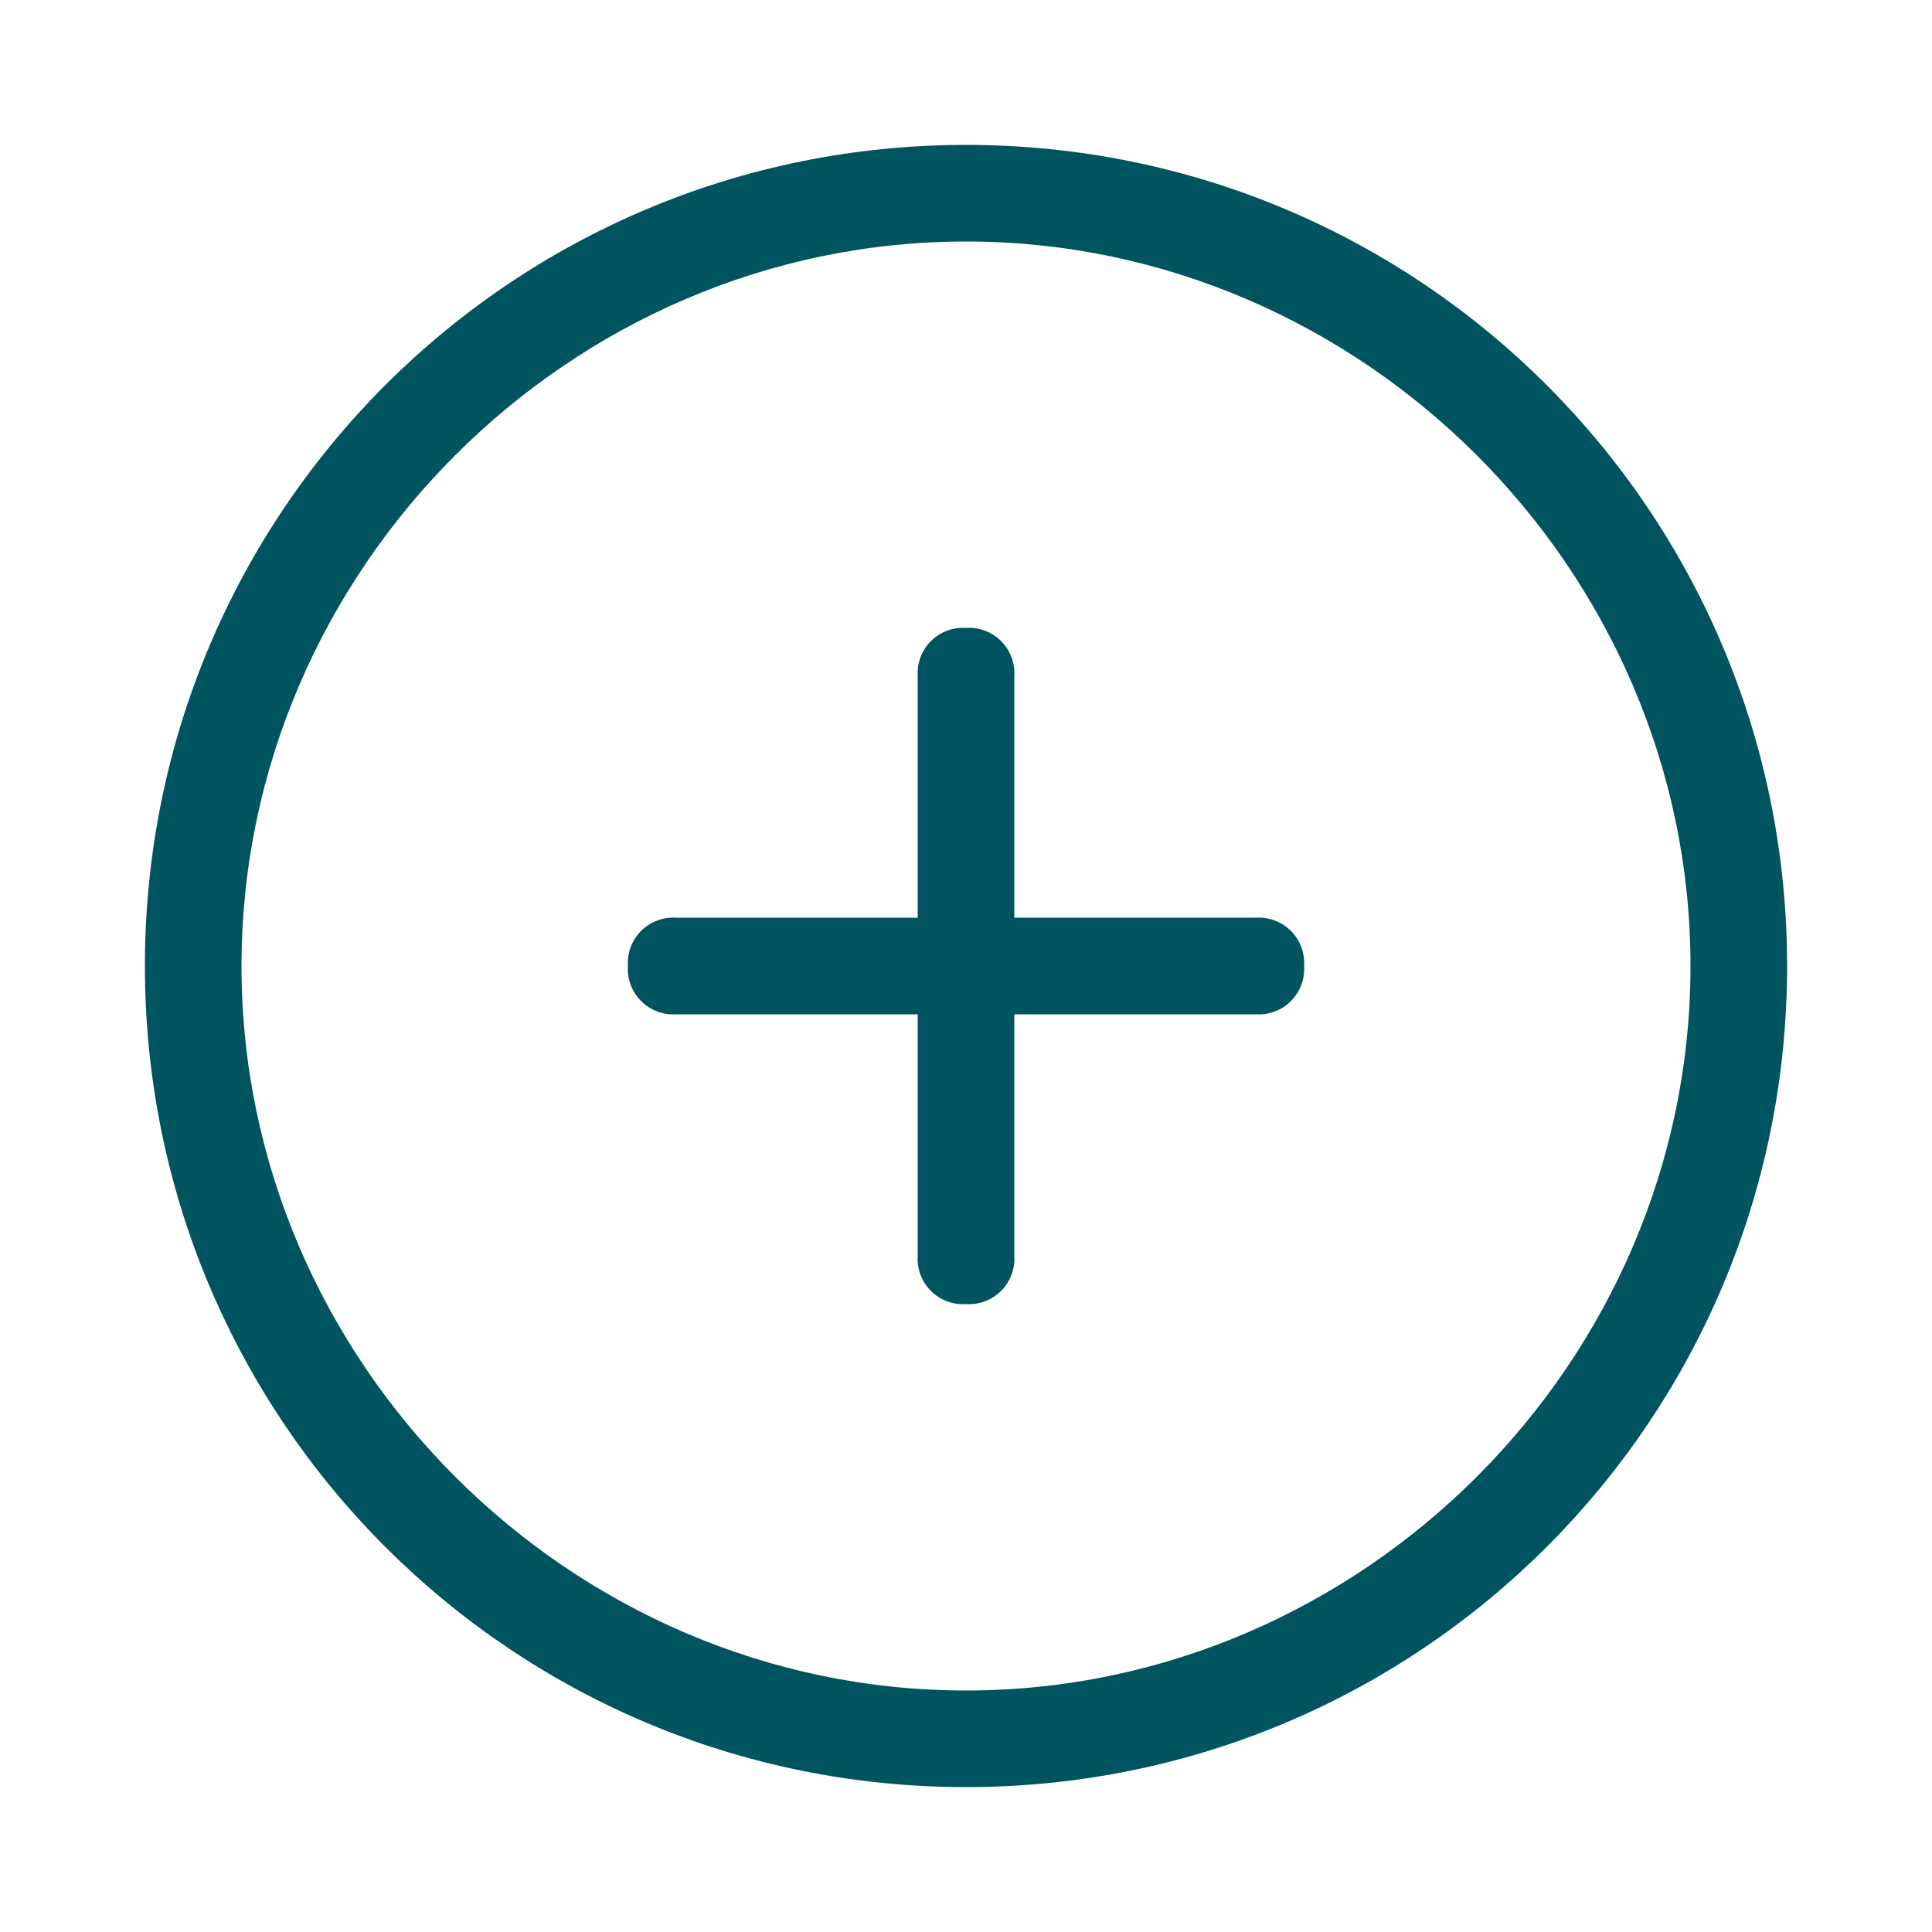
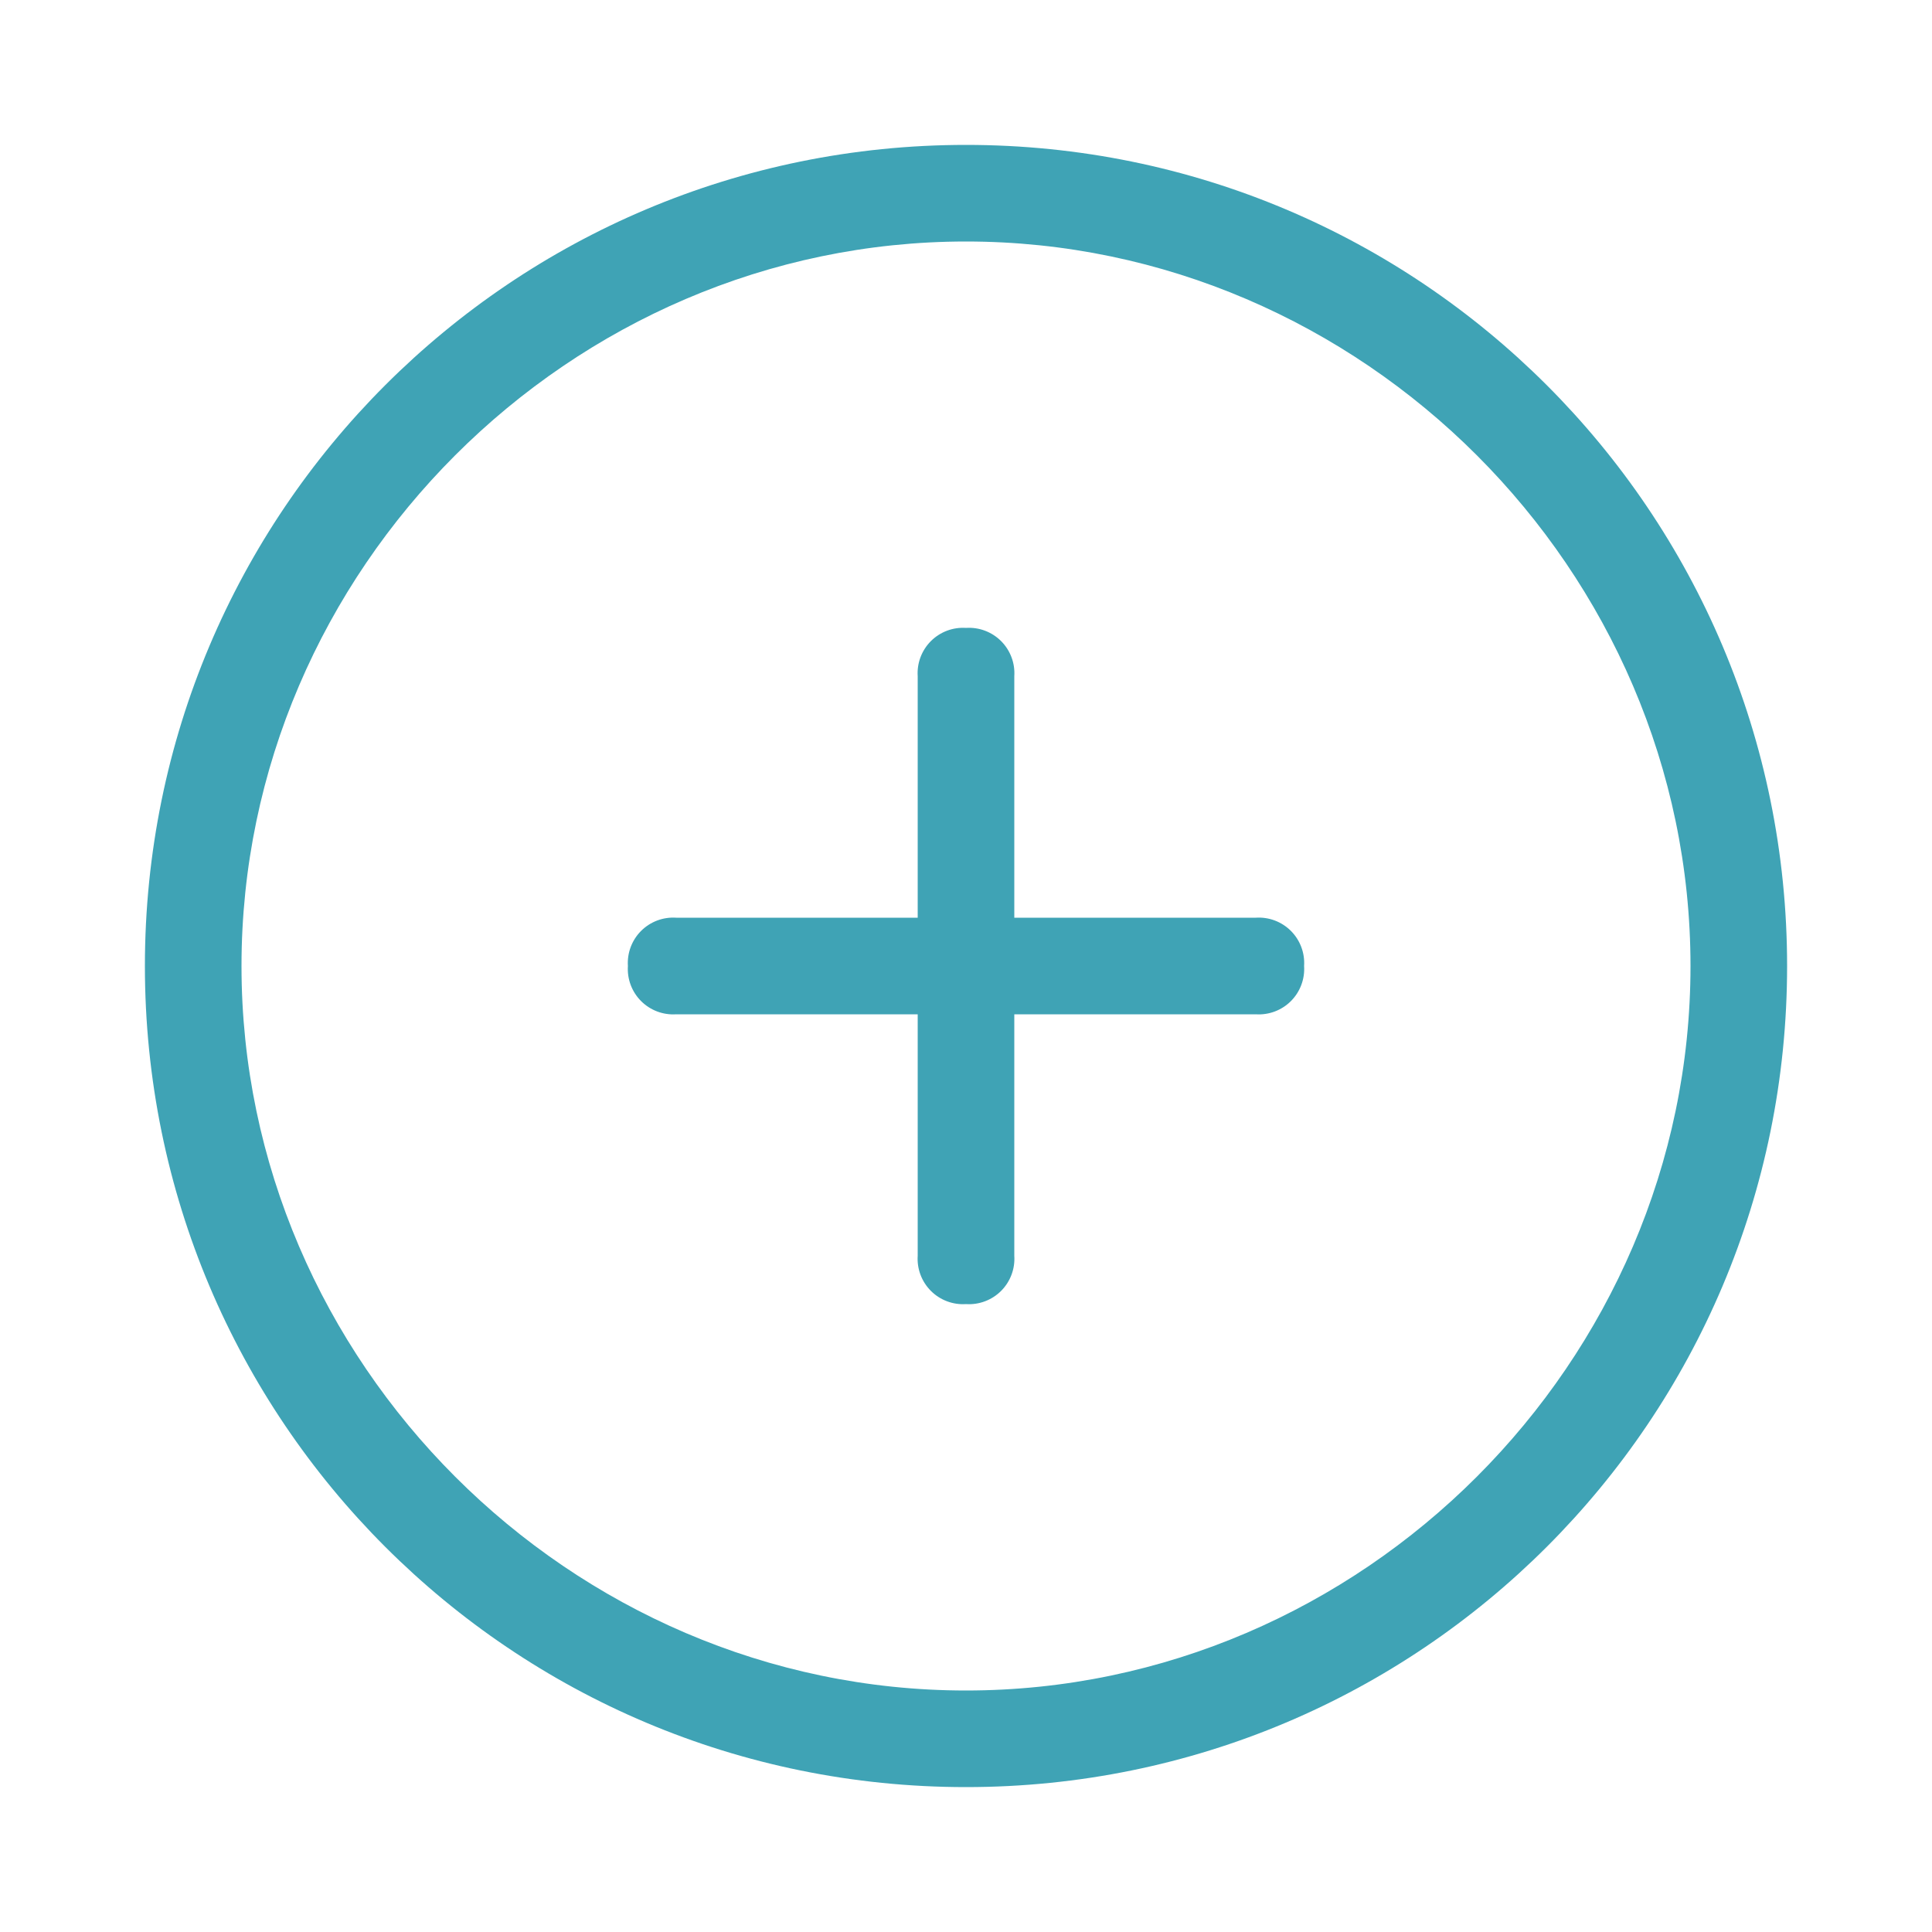
- <svg xmlns="http://www.w3.org/2000/svg" viewBox="0 0 20 20" fill="#005460">
+ <svg xmlns="http://www.w3.org/2000/svg" viewBox="0 0 20 20" fill="#3FA3B5">
  <path d="M10 1.5c-4.7 0-8.5 3.8-8.5 8.5s3.8 8.5 8.5 8.5 8.5-3.8 8.5-8.5-3.8-8.5-8.5-8.5zm0 16c-4.1 0-7.5-3.4-7.5-7.5S5.9 2.5 10 2.5s7.5 3.4 7.5 7.5-3.4 7.5-7.5 7.5zm3-8h-2.5V7a.47.47 0 0 0-.5-.5.47.47 0 0 0-.5.5v2.5H7a.47.47 0 0 0-.5.5.47.47 0 0 0 .5.5h2.5V13a.47.47 0 0 0 .5.5.47.47 0 0 0 .5-.5v-2.5H13a.47.47 0 0 0 .5-.5.47.47 0 0 0-.5-.5z" />
</svg>
